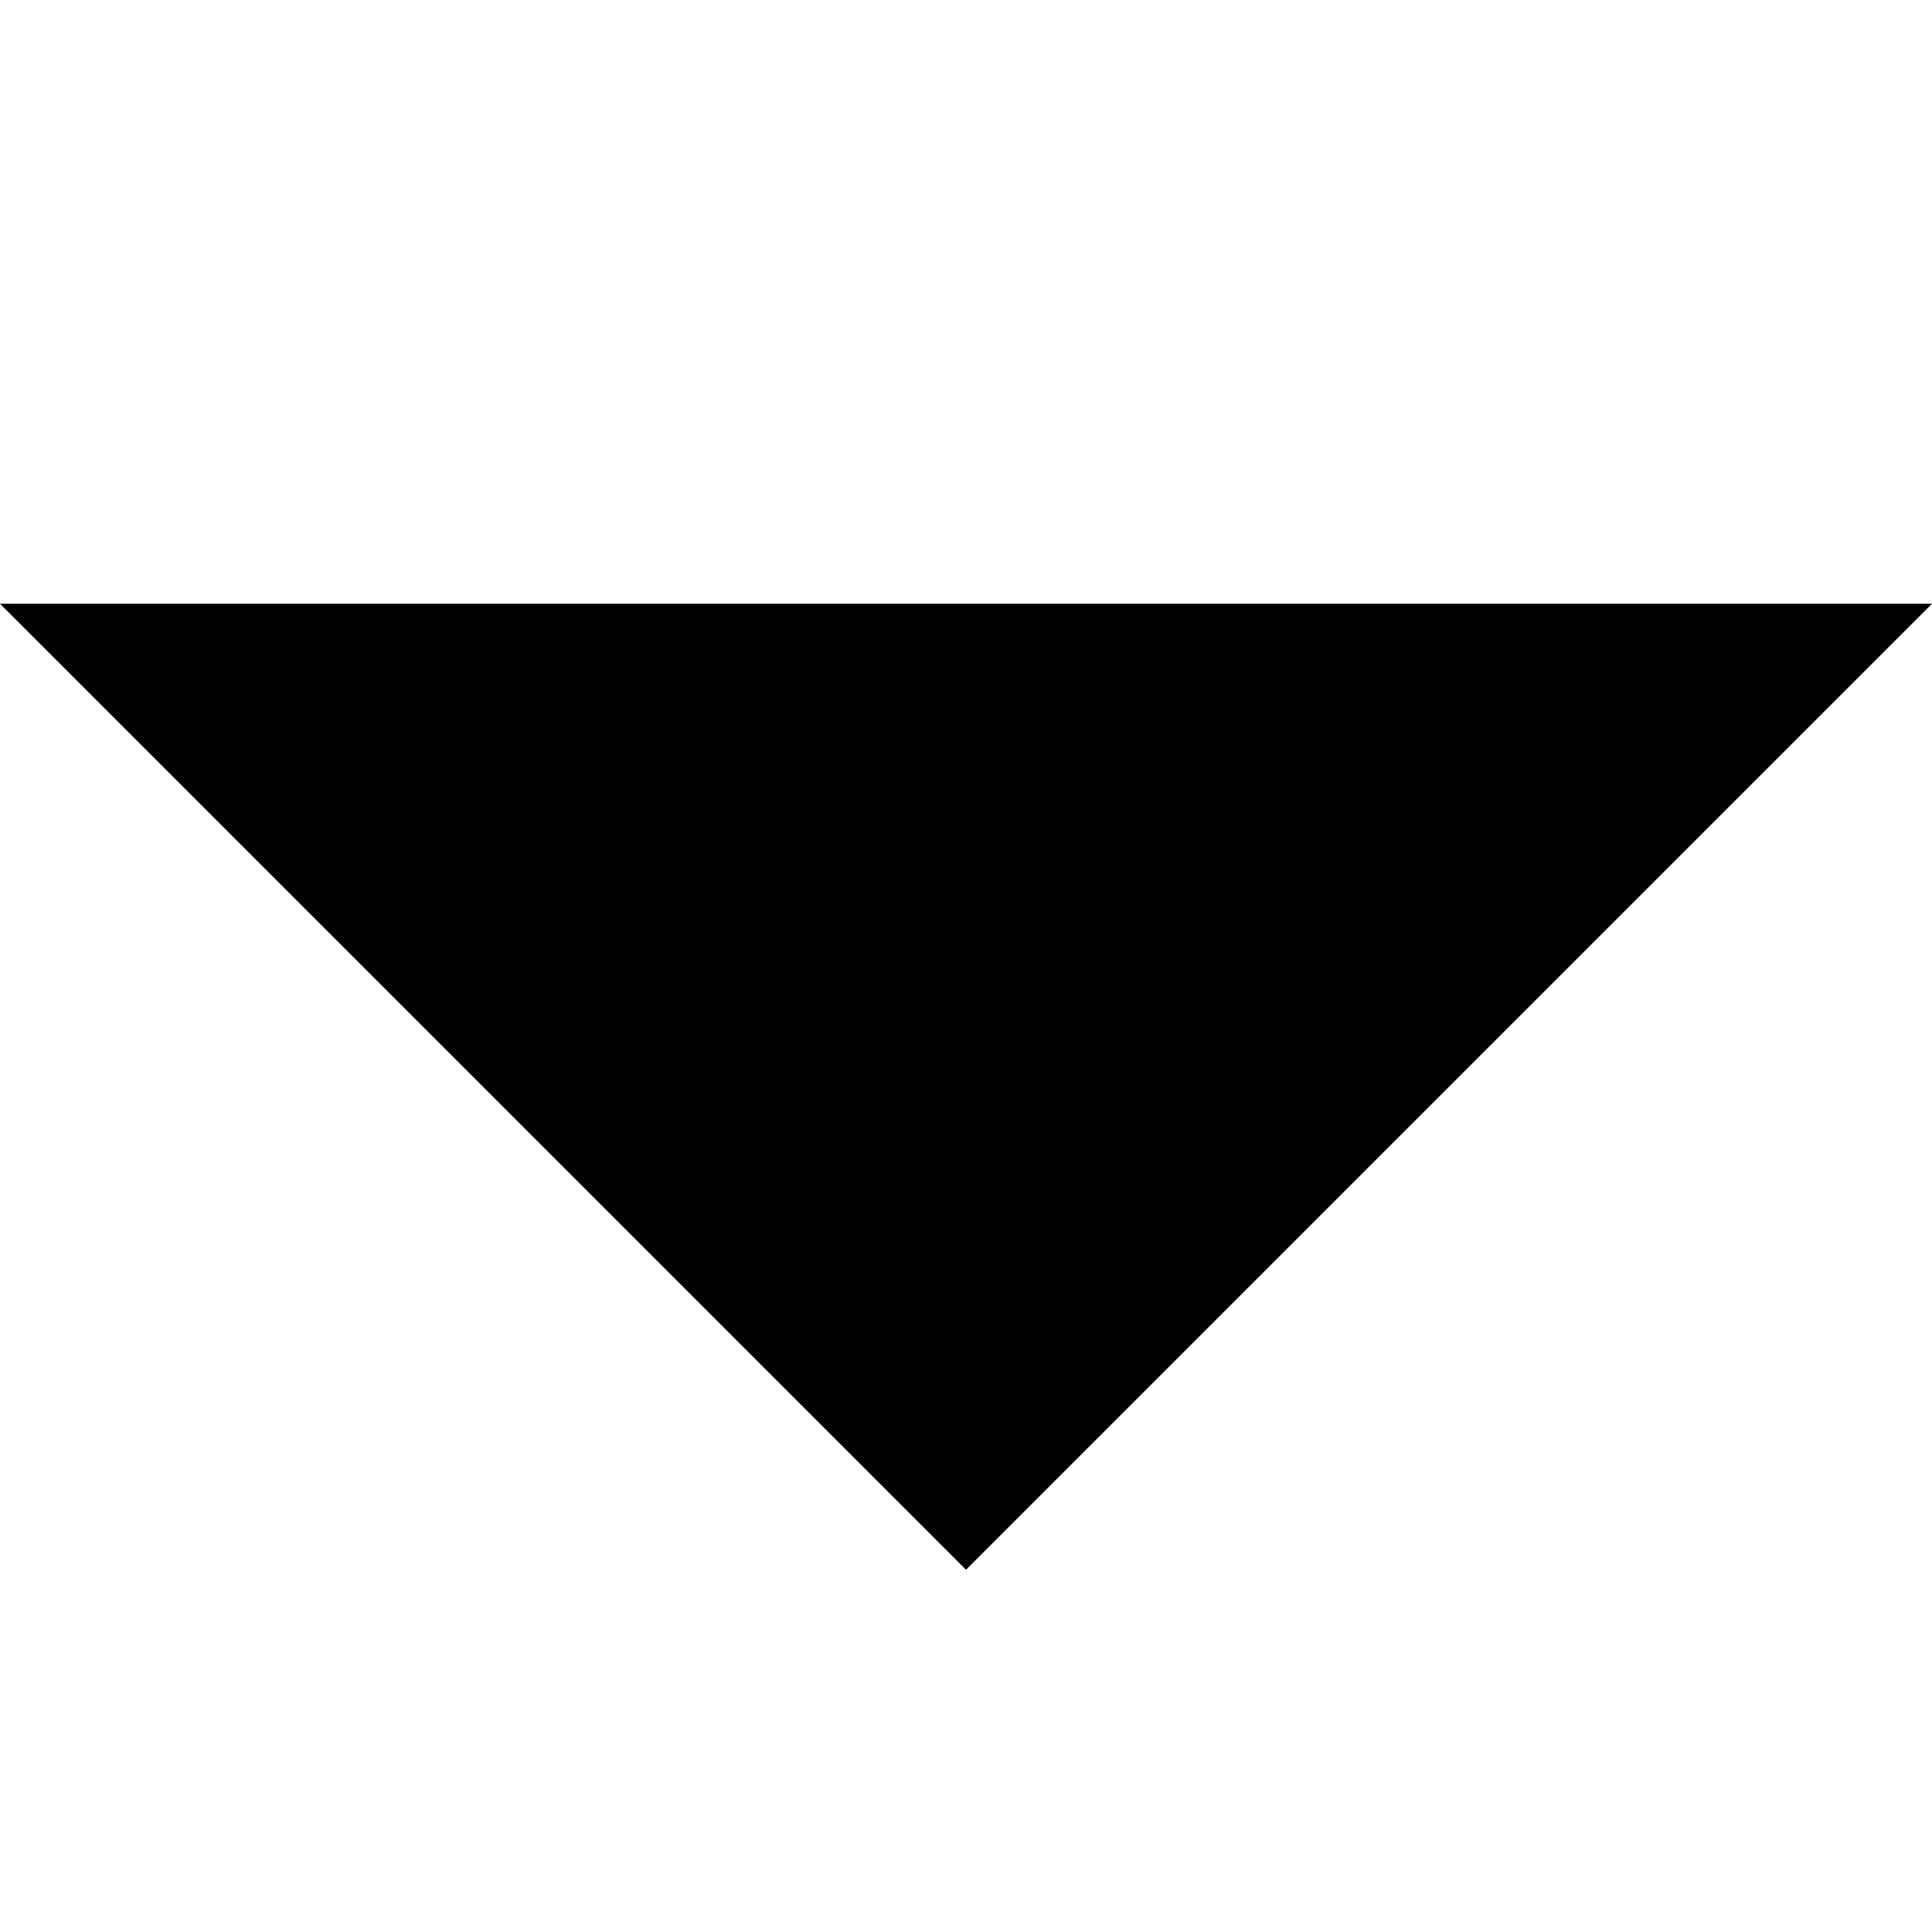
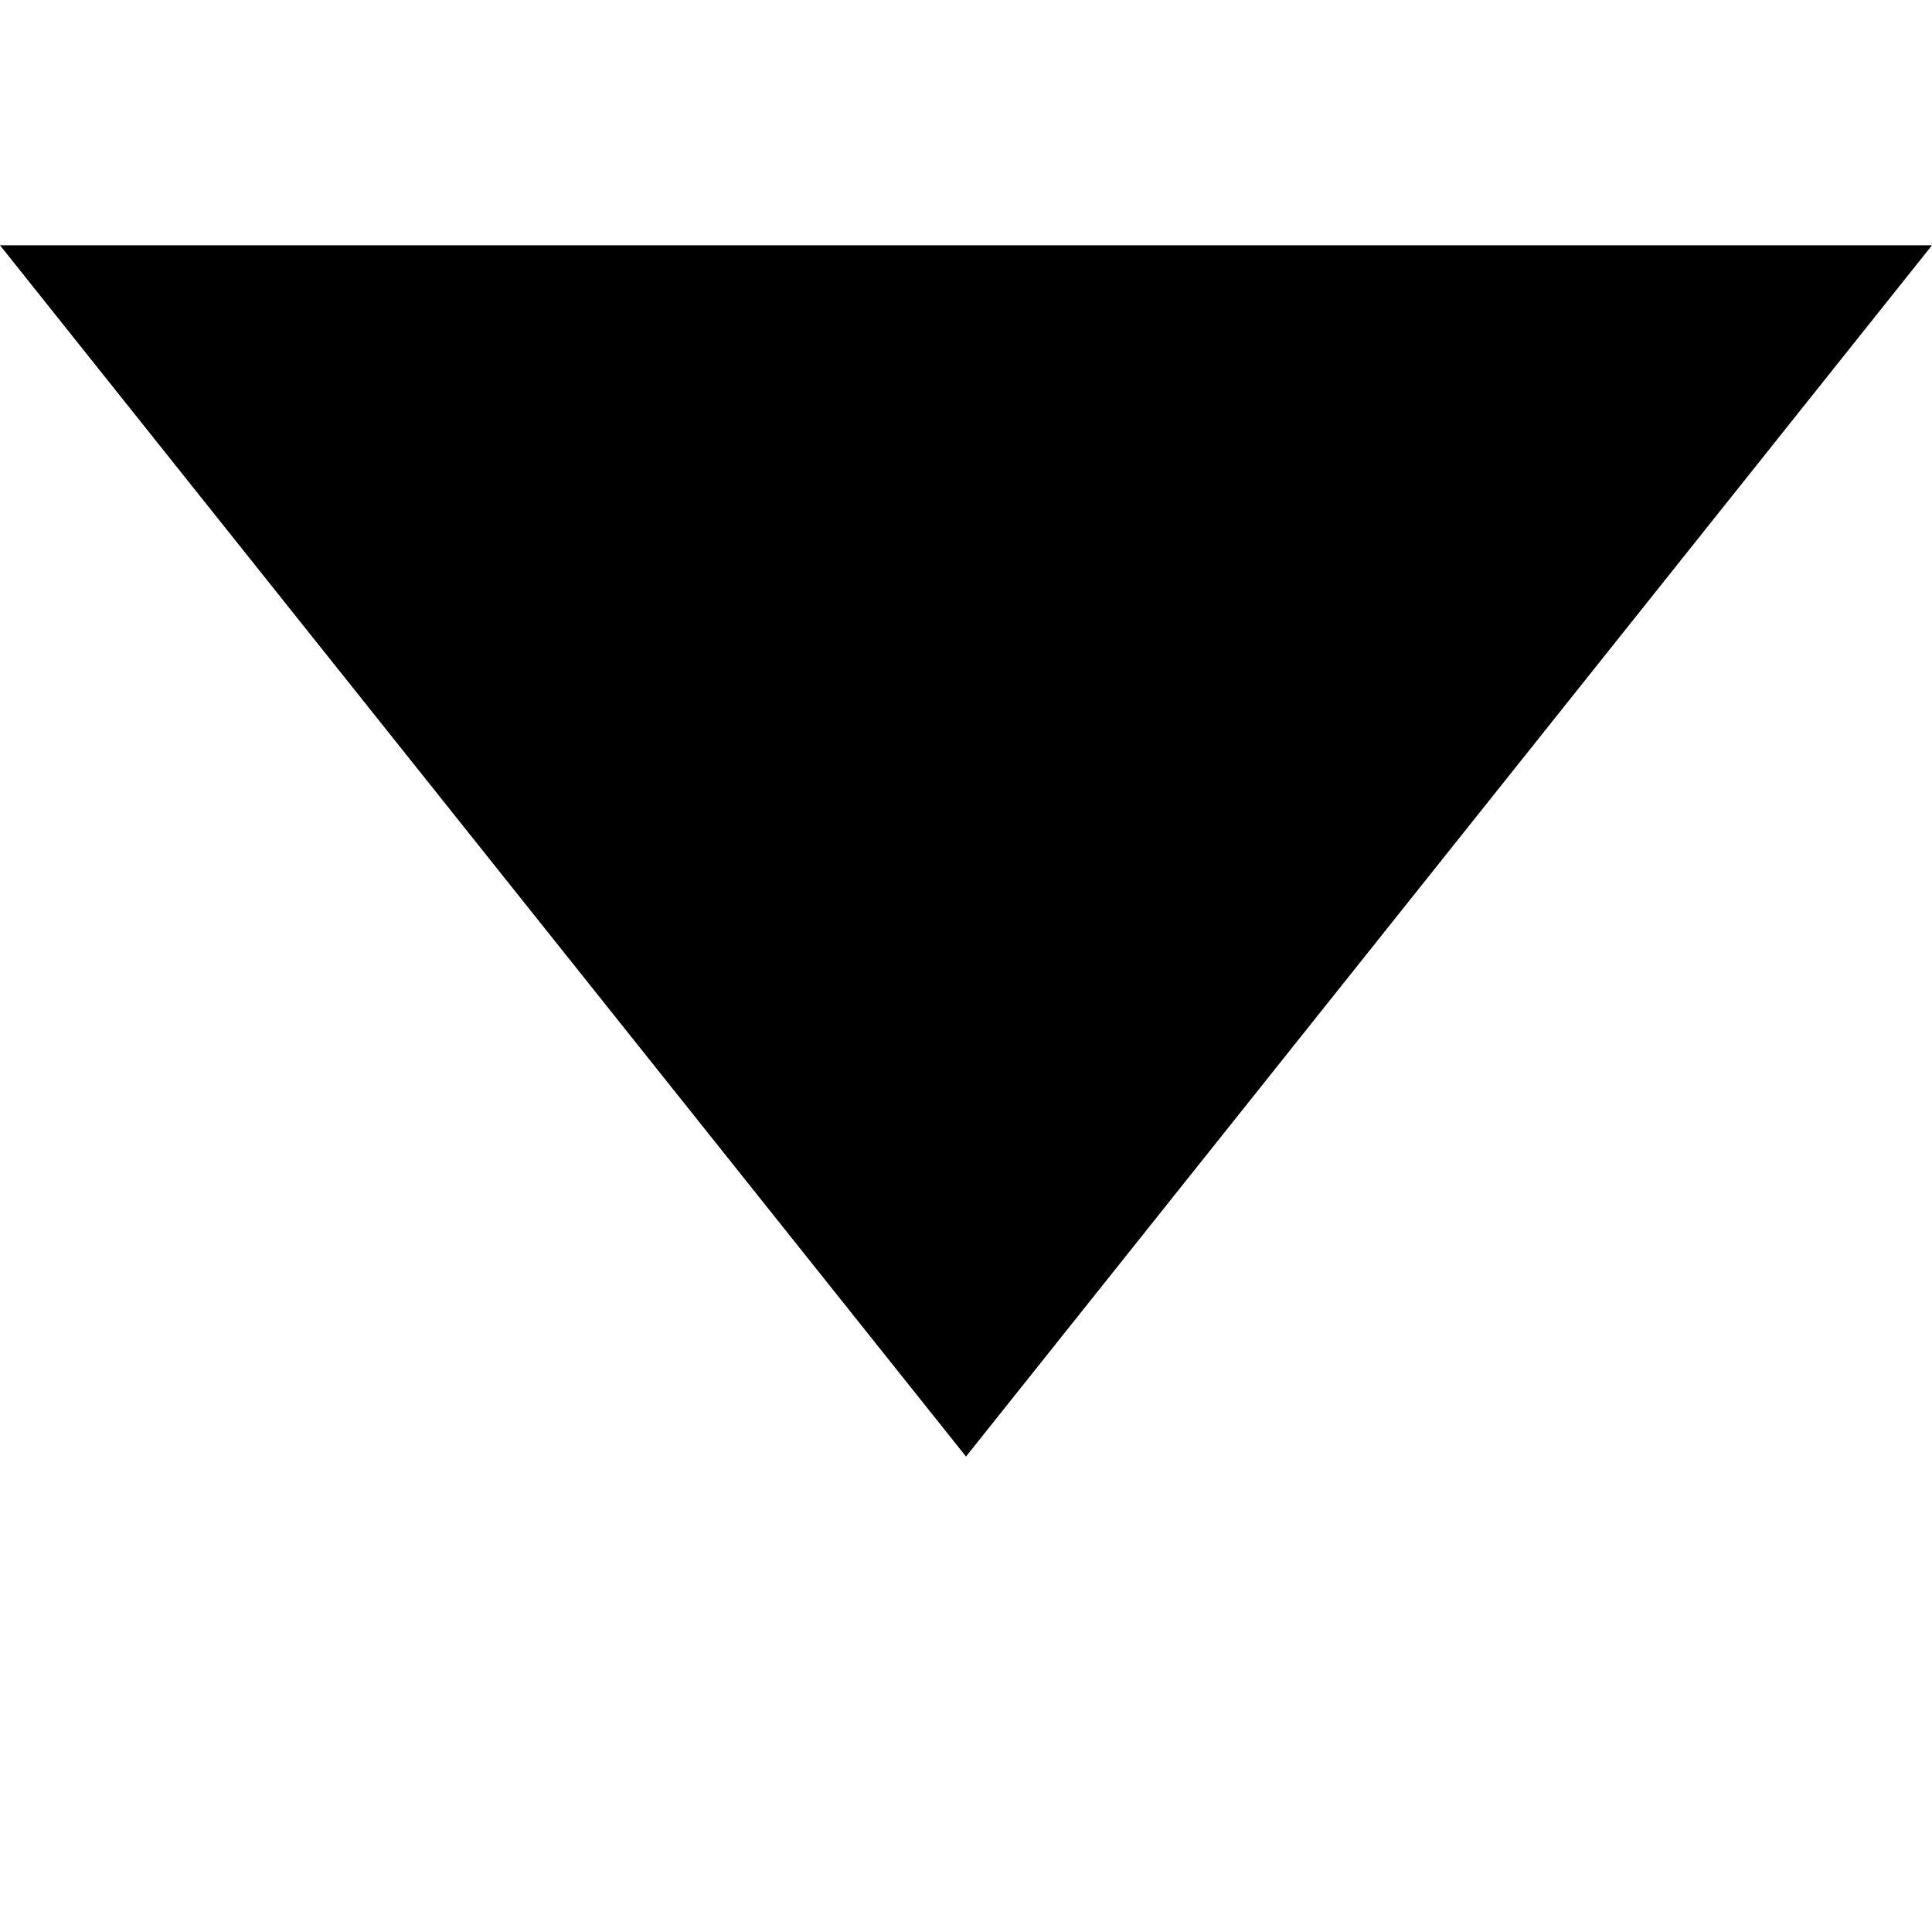
- <svg xmlns="http://www.w3.org/2000/svg" version="1.1" id="Layer_1" x="0px" y="0px" width="512px" height="512px" viewBox="0 0 512 512" enable-background="new 0 0 512 512" xml:space="preserve">
-   <polygon points="0,160 512,160 256,416 " />
+ <svg xmlns="http://www.w3.org/2000/svg" version="1.1" id="Layer_1" x="0px" y="0px" viewBox="231 -231 512 512" style="enable-background:new 231 -231 512 512;" xml:space="preserve">
+   <polygon points="231,-166 743,-166 487,155 " />
</svg>
